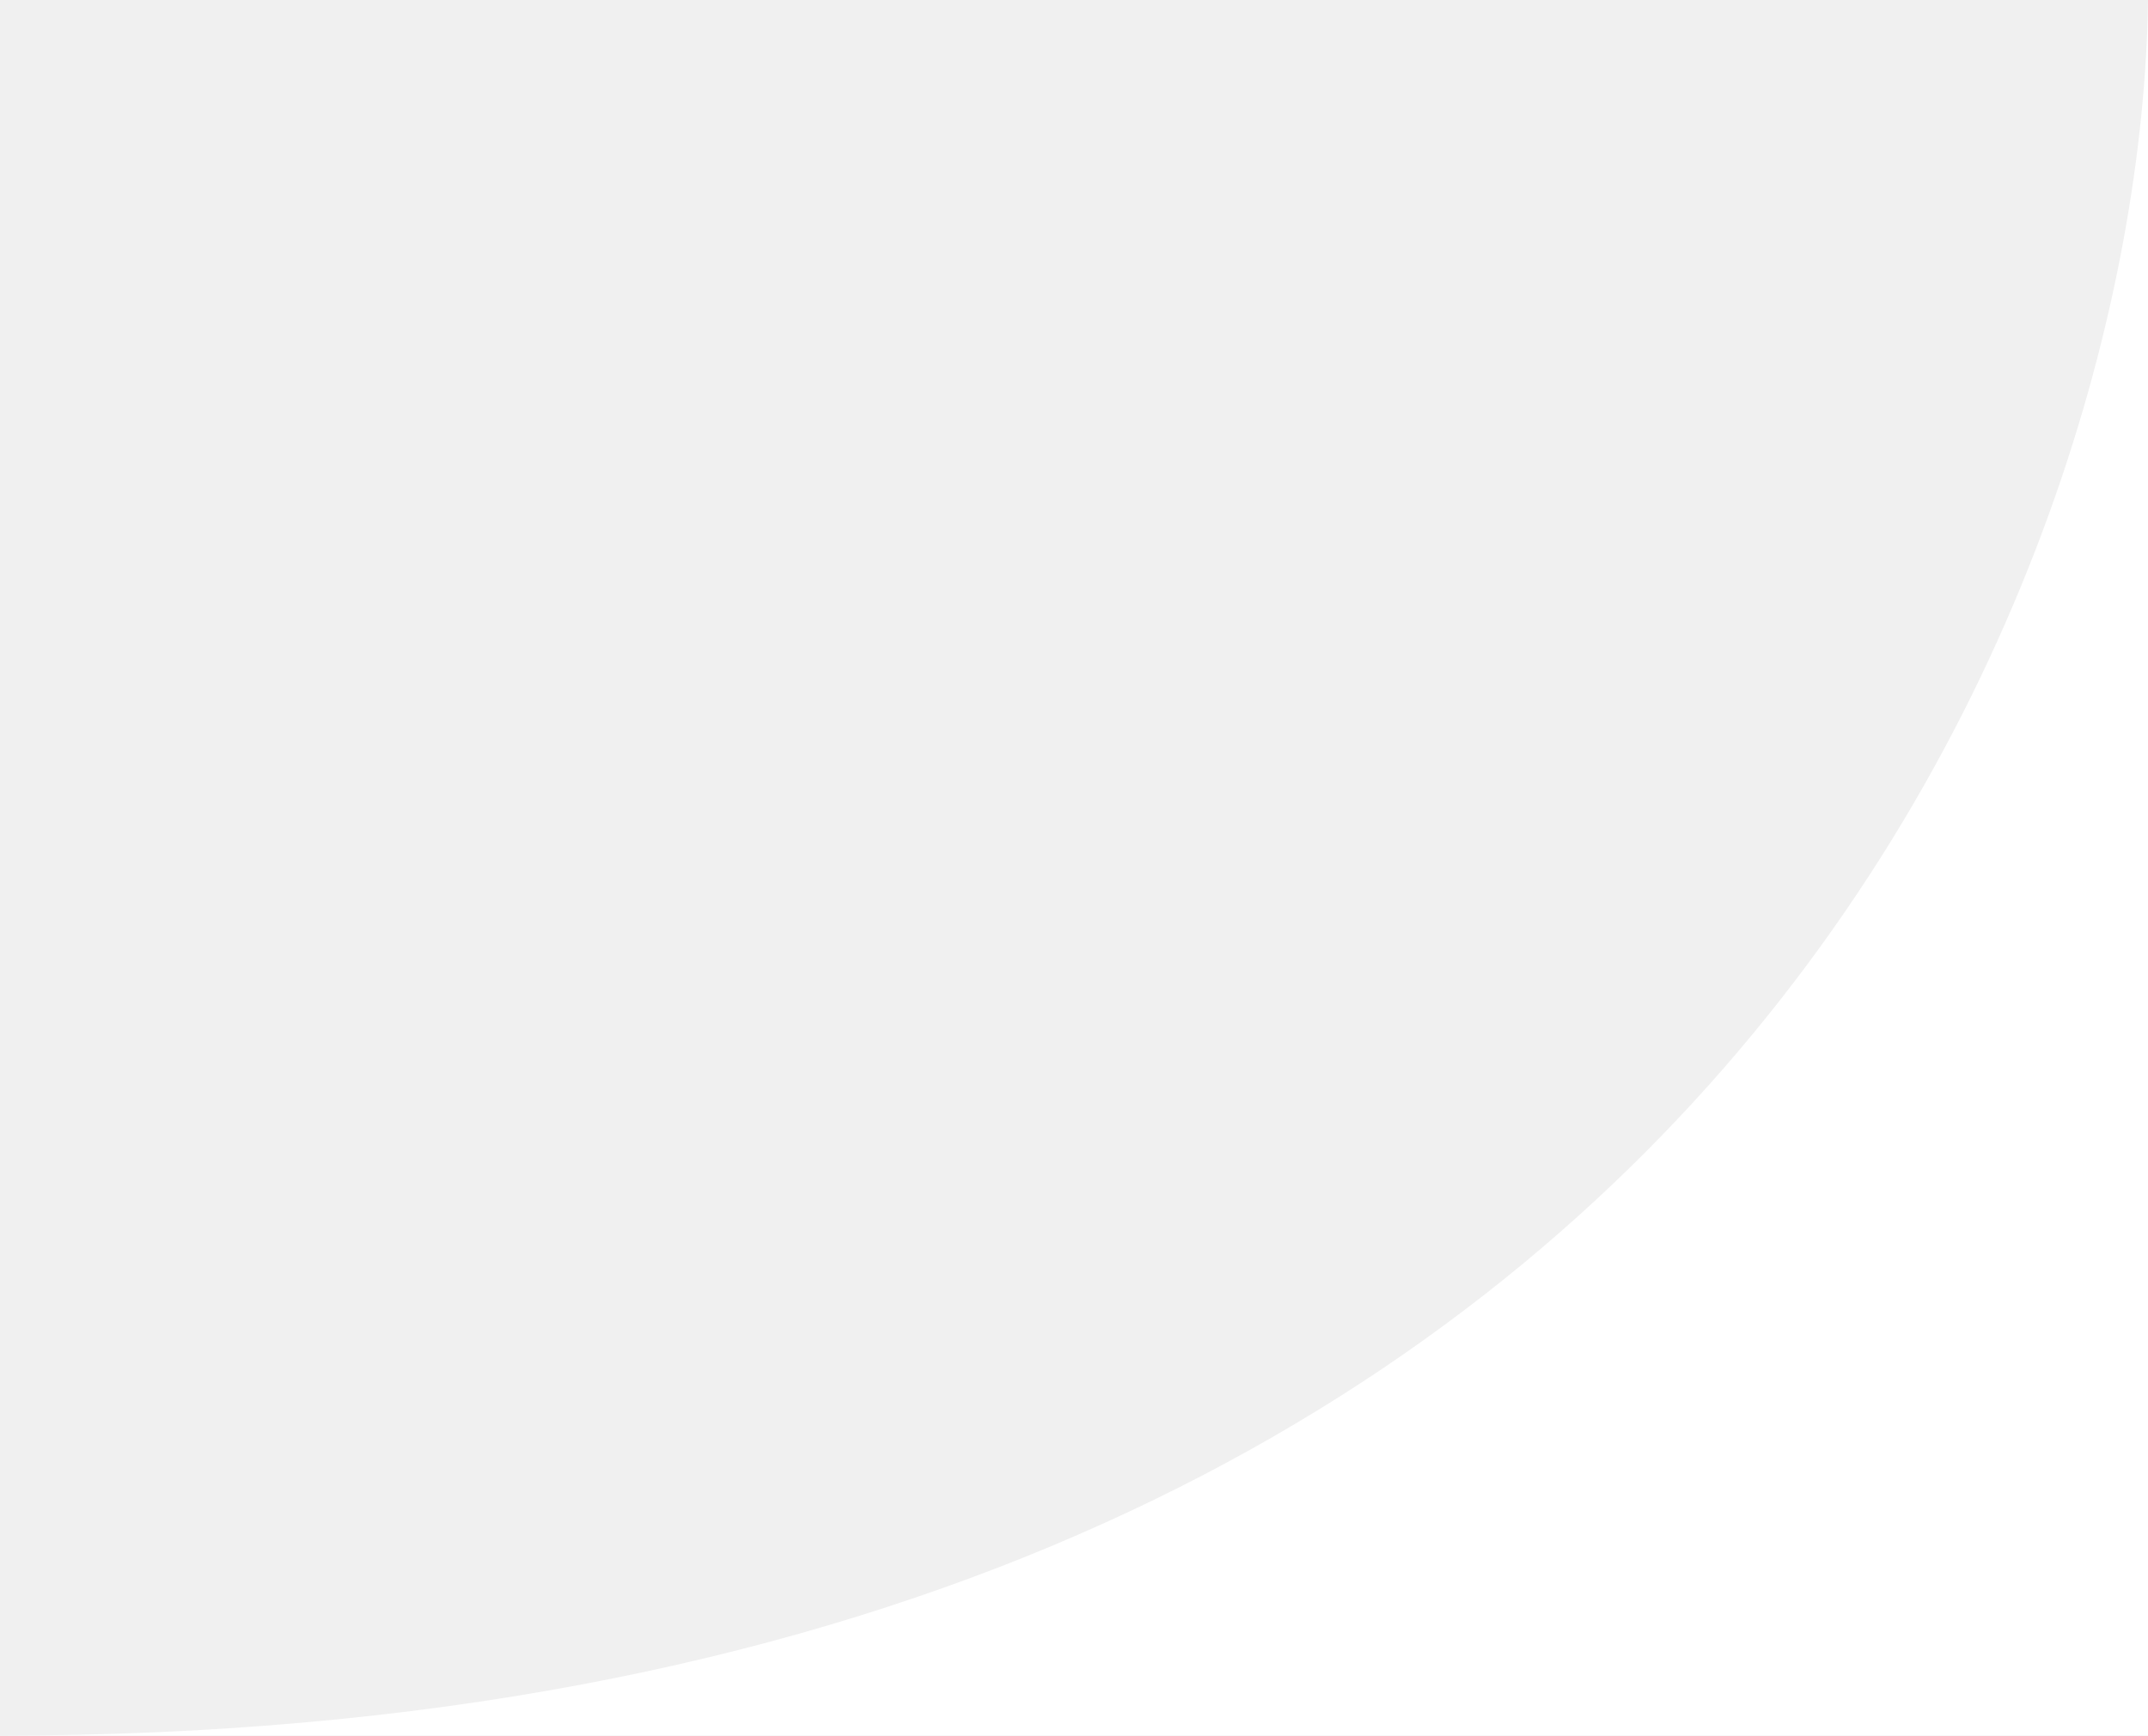
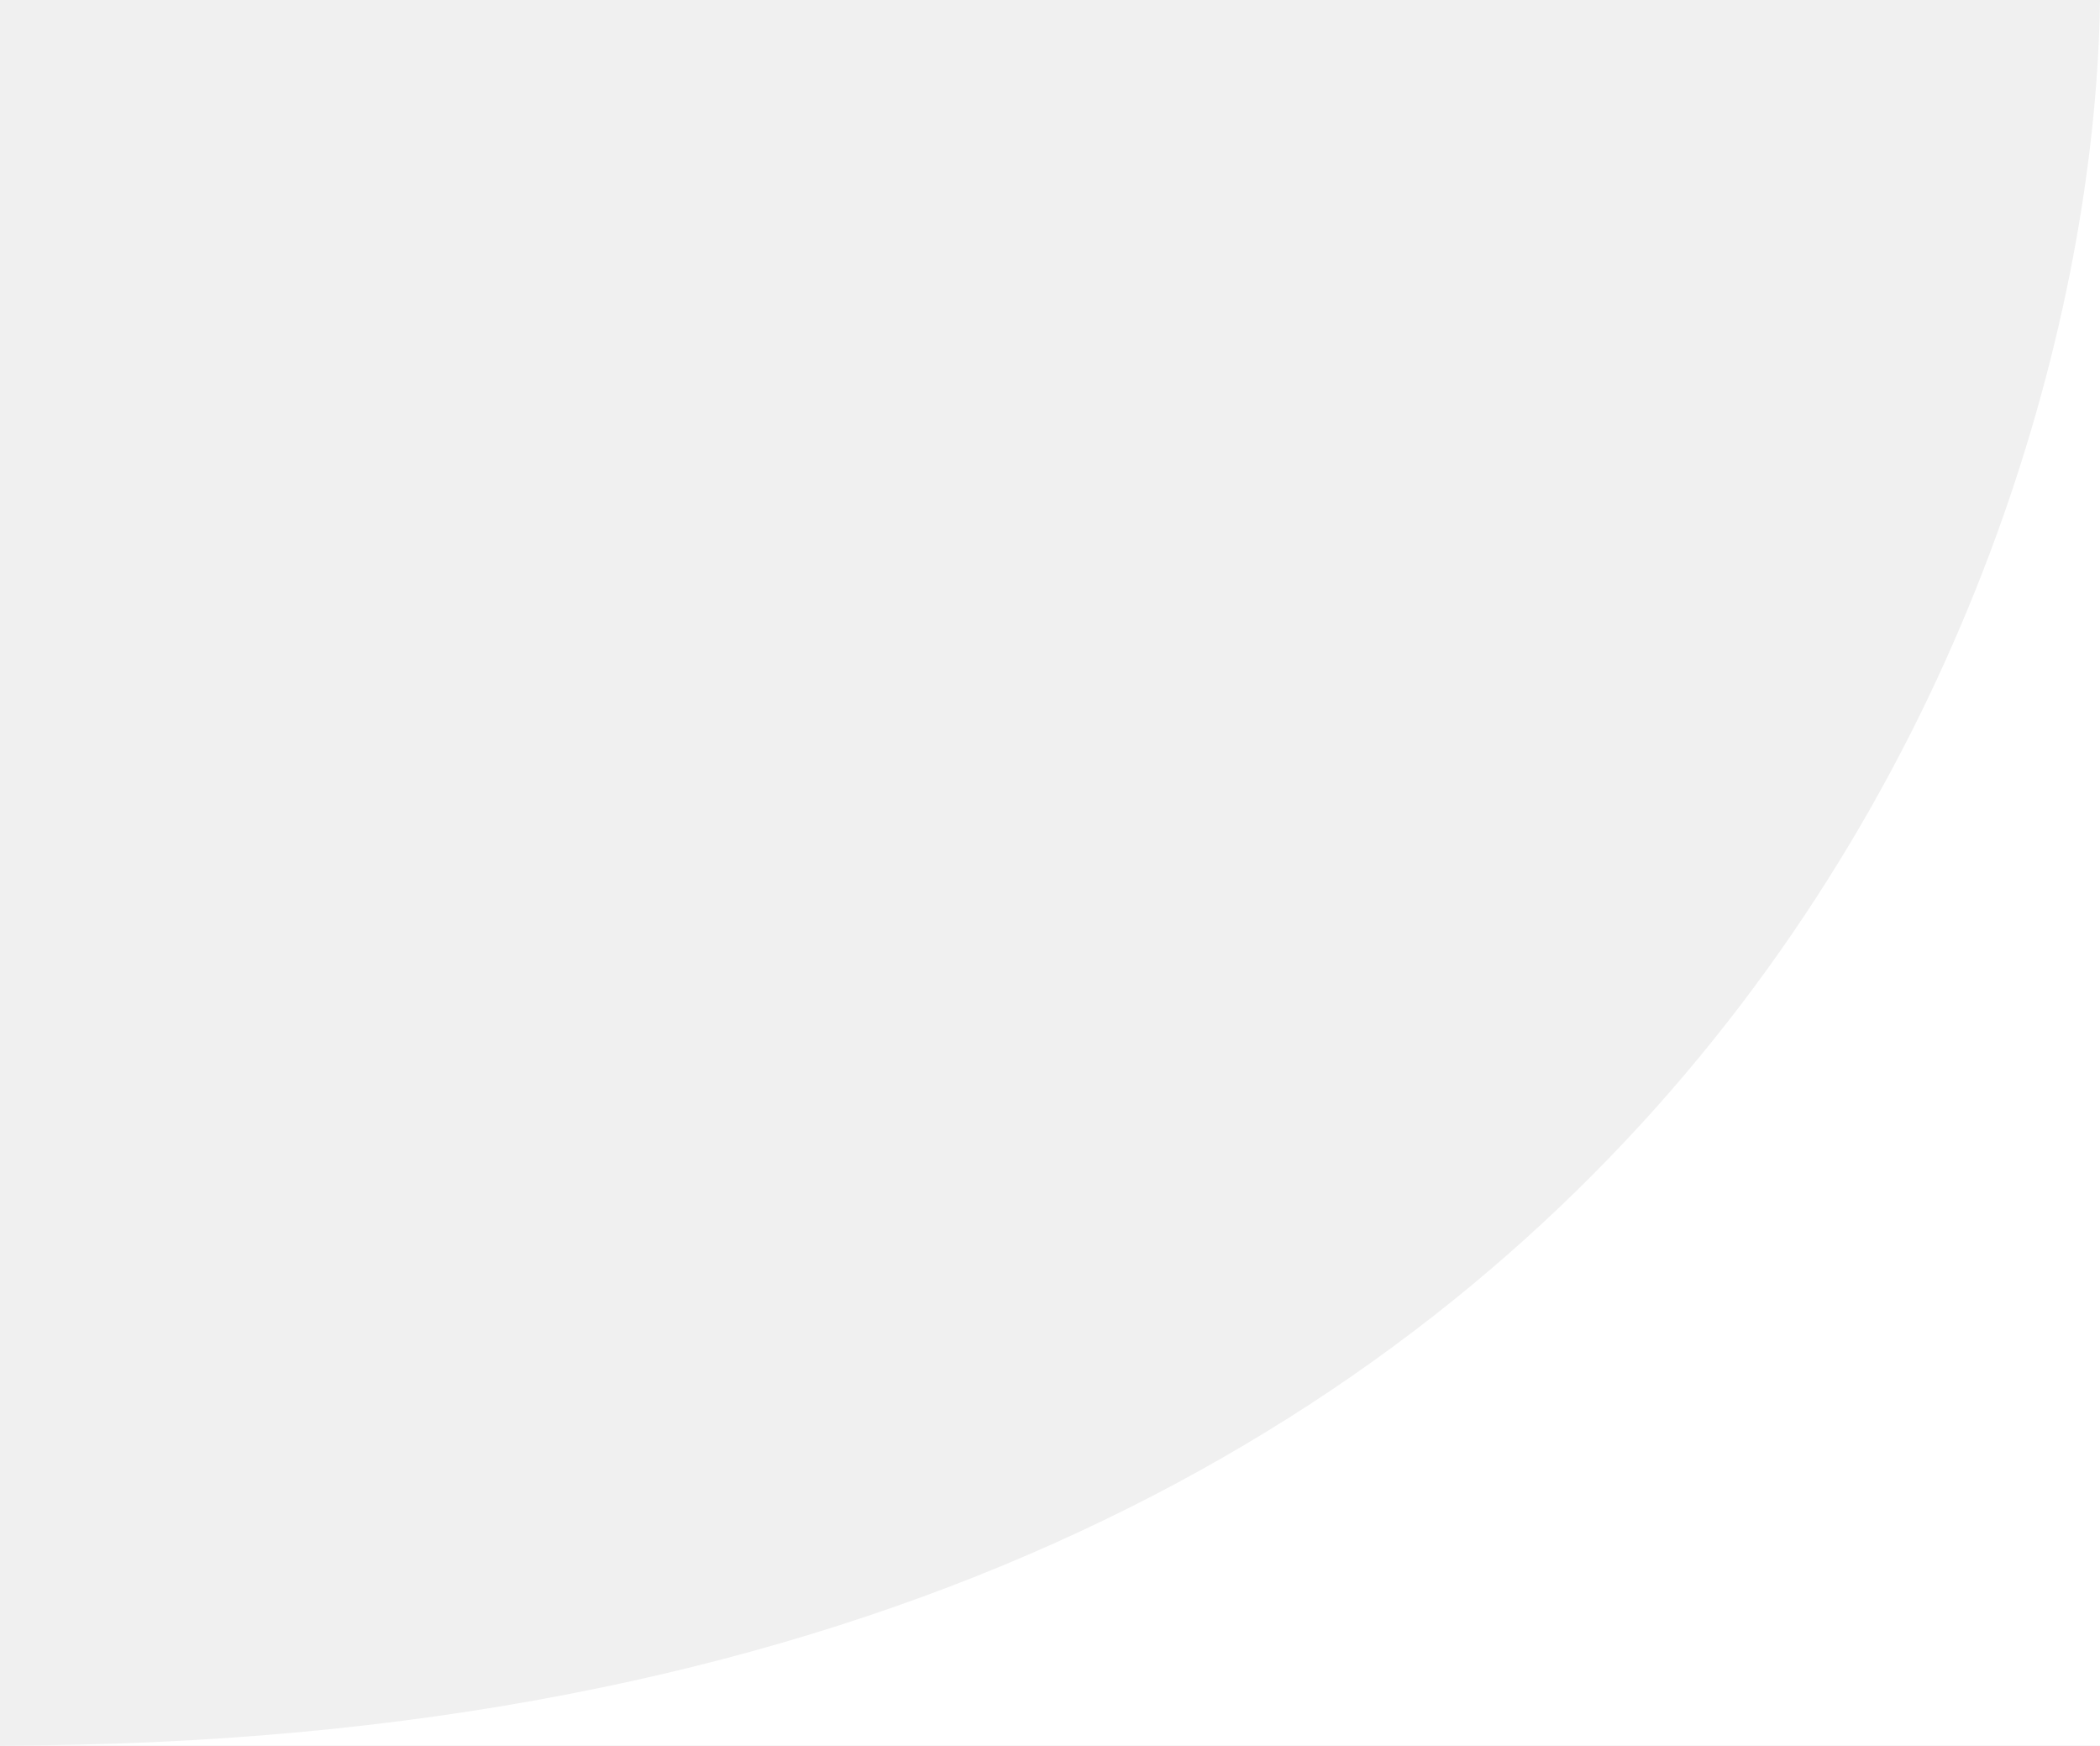
- <svg xmlns="http://www.w3.org/2000/svg" version="1.1" id="Layer_1" x="0px" y="0px" viewBox="0 0 292 236" style="enable-background:new 0 0 292 236;" xml:space="preserve">
+ <svg xmlns="http://www.w3.org/2000/svg" version="1.1" id="Layer_1" x="0px" y="0px" viewBox="0 0 284 236" style="enable-background:new 0 0 284 236;" xml:space="preserve">
  <style type="text/css">
	.st0{fill:#FFFFFF;}
</style>
-   <path class="st0" d="M0,236C231.2,236,291,78.7,292,0v236H0z" />
+   <path class="st0" d="M0,236C224.8,236,283,78.7,284,0v236H0z" />
</svg>
